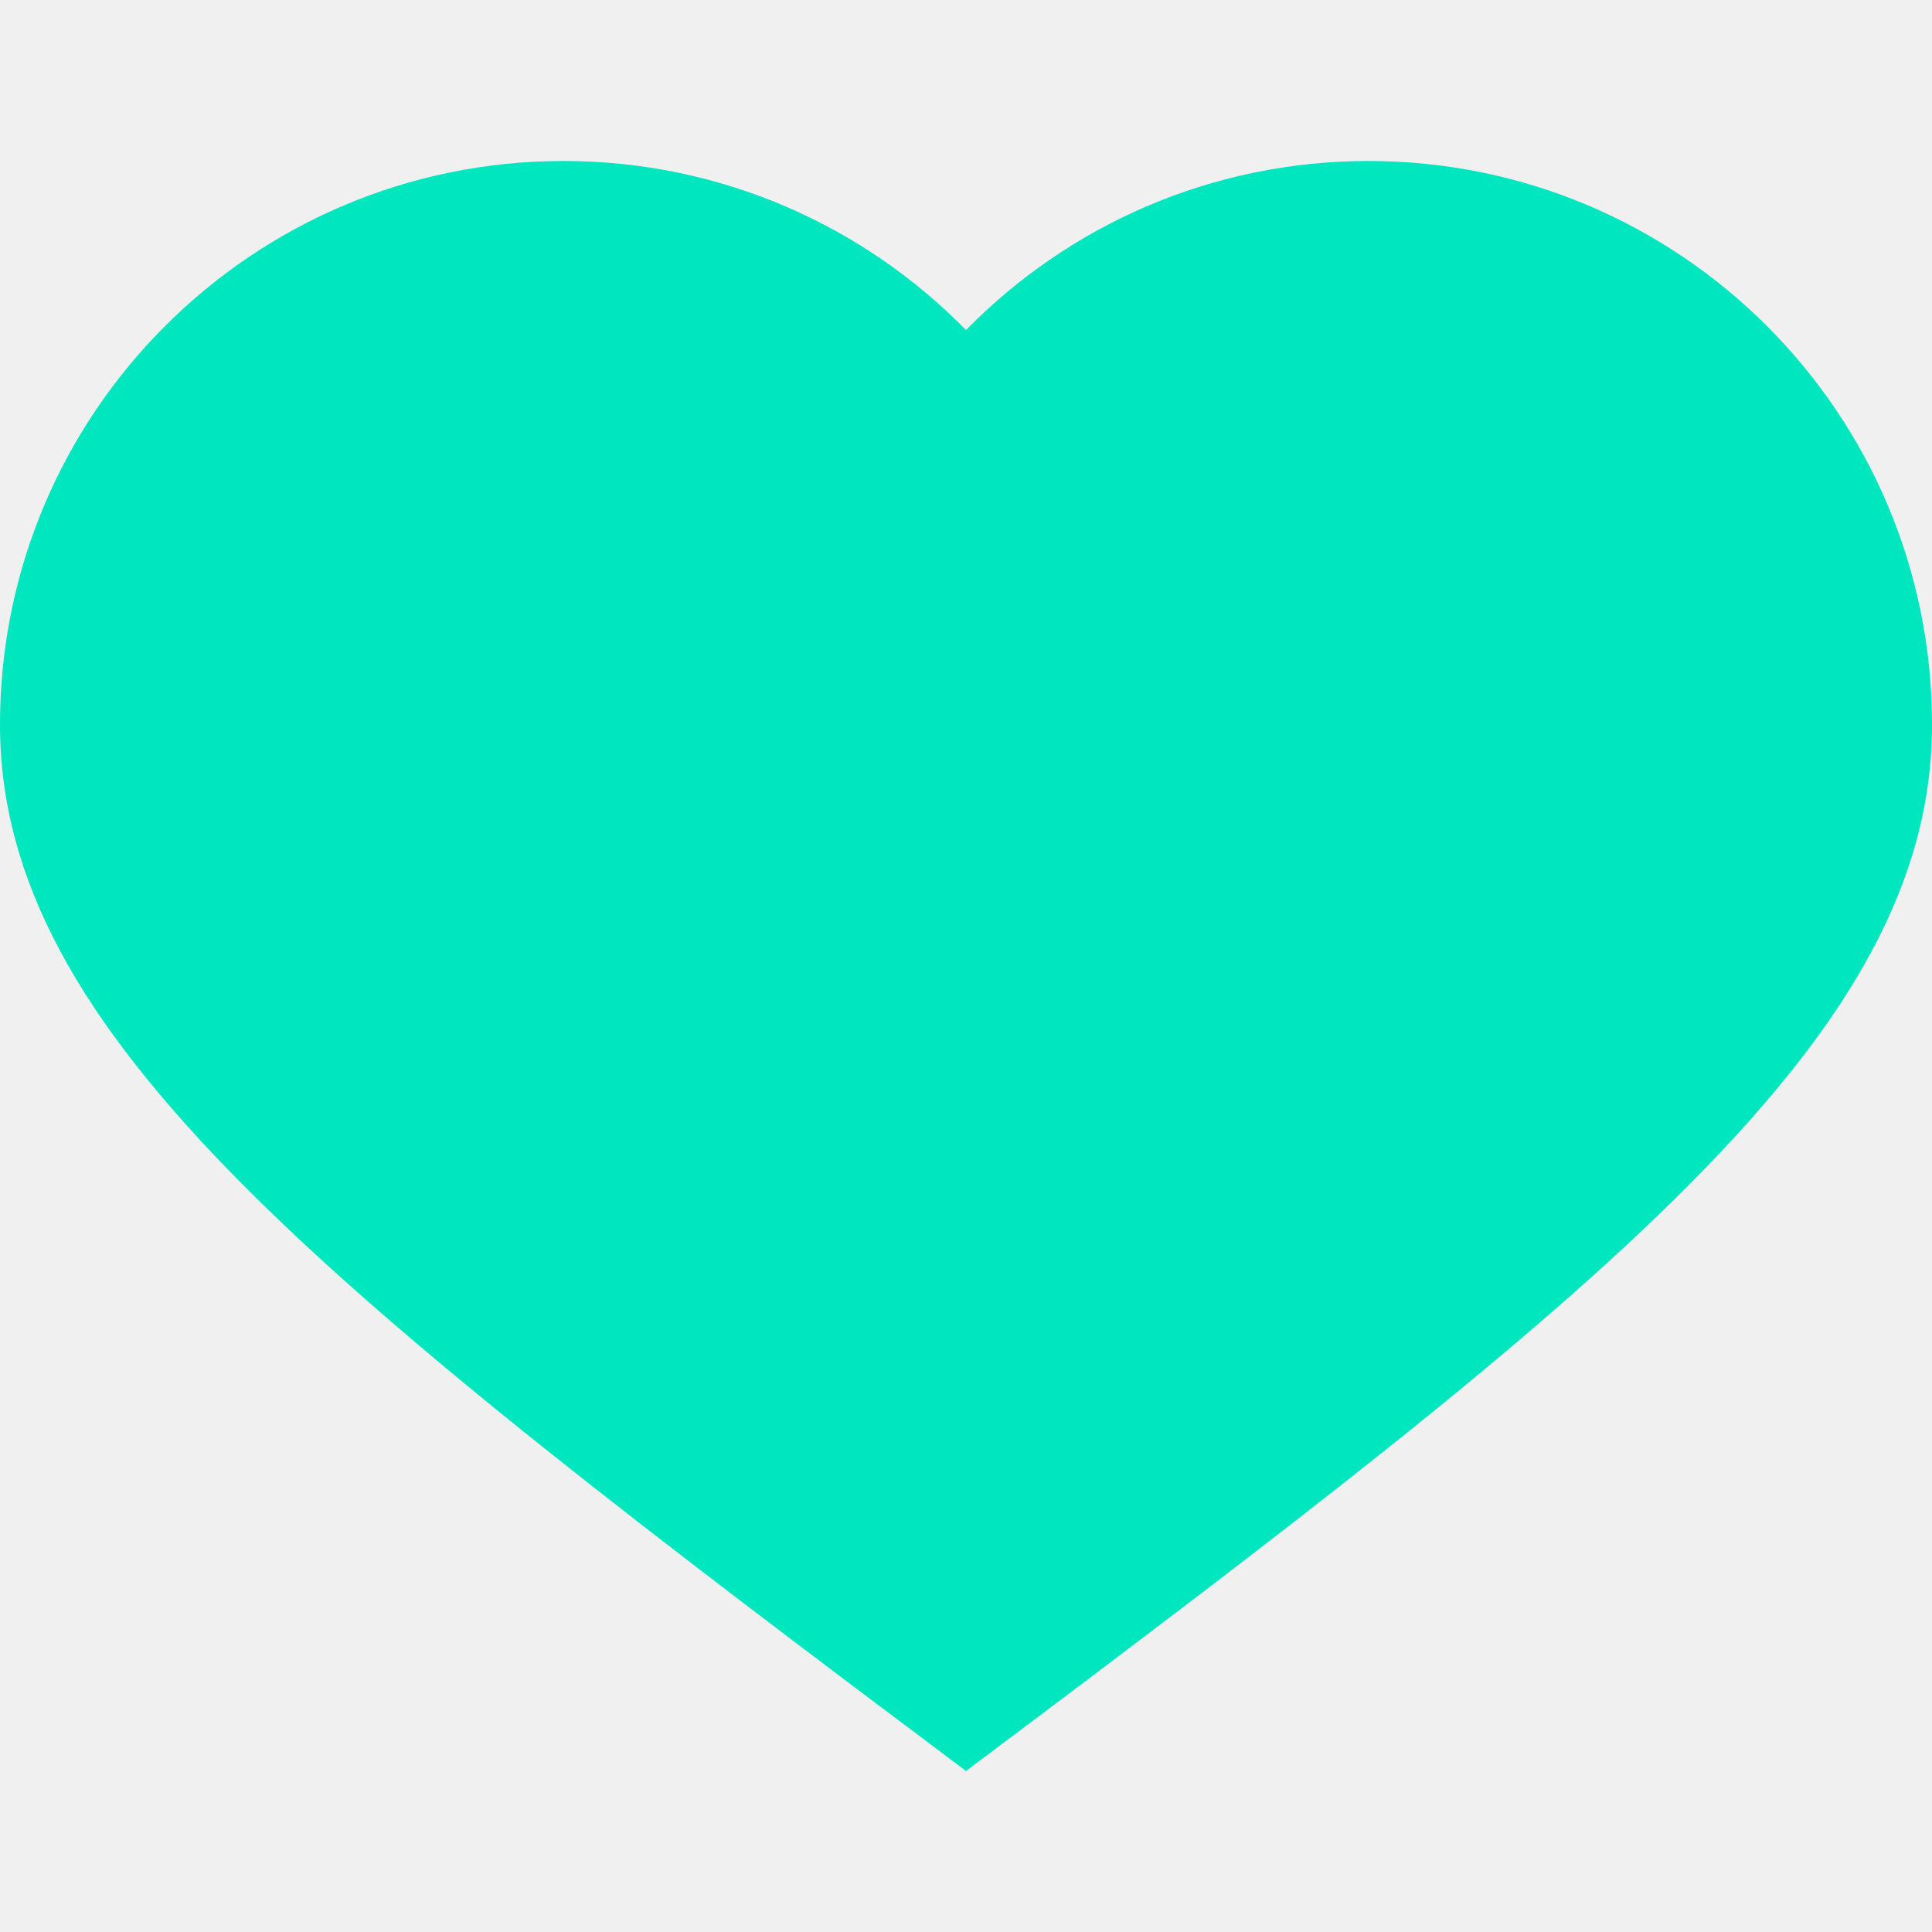
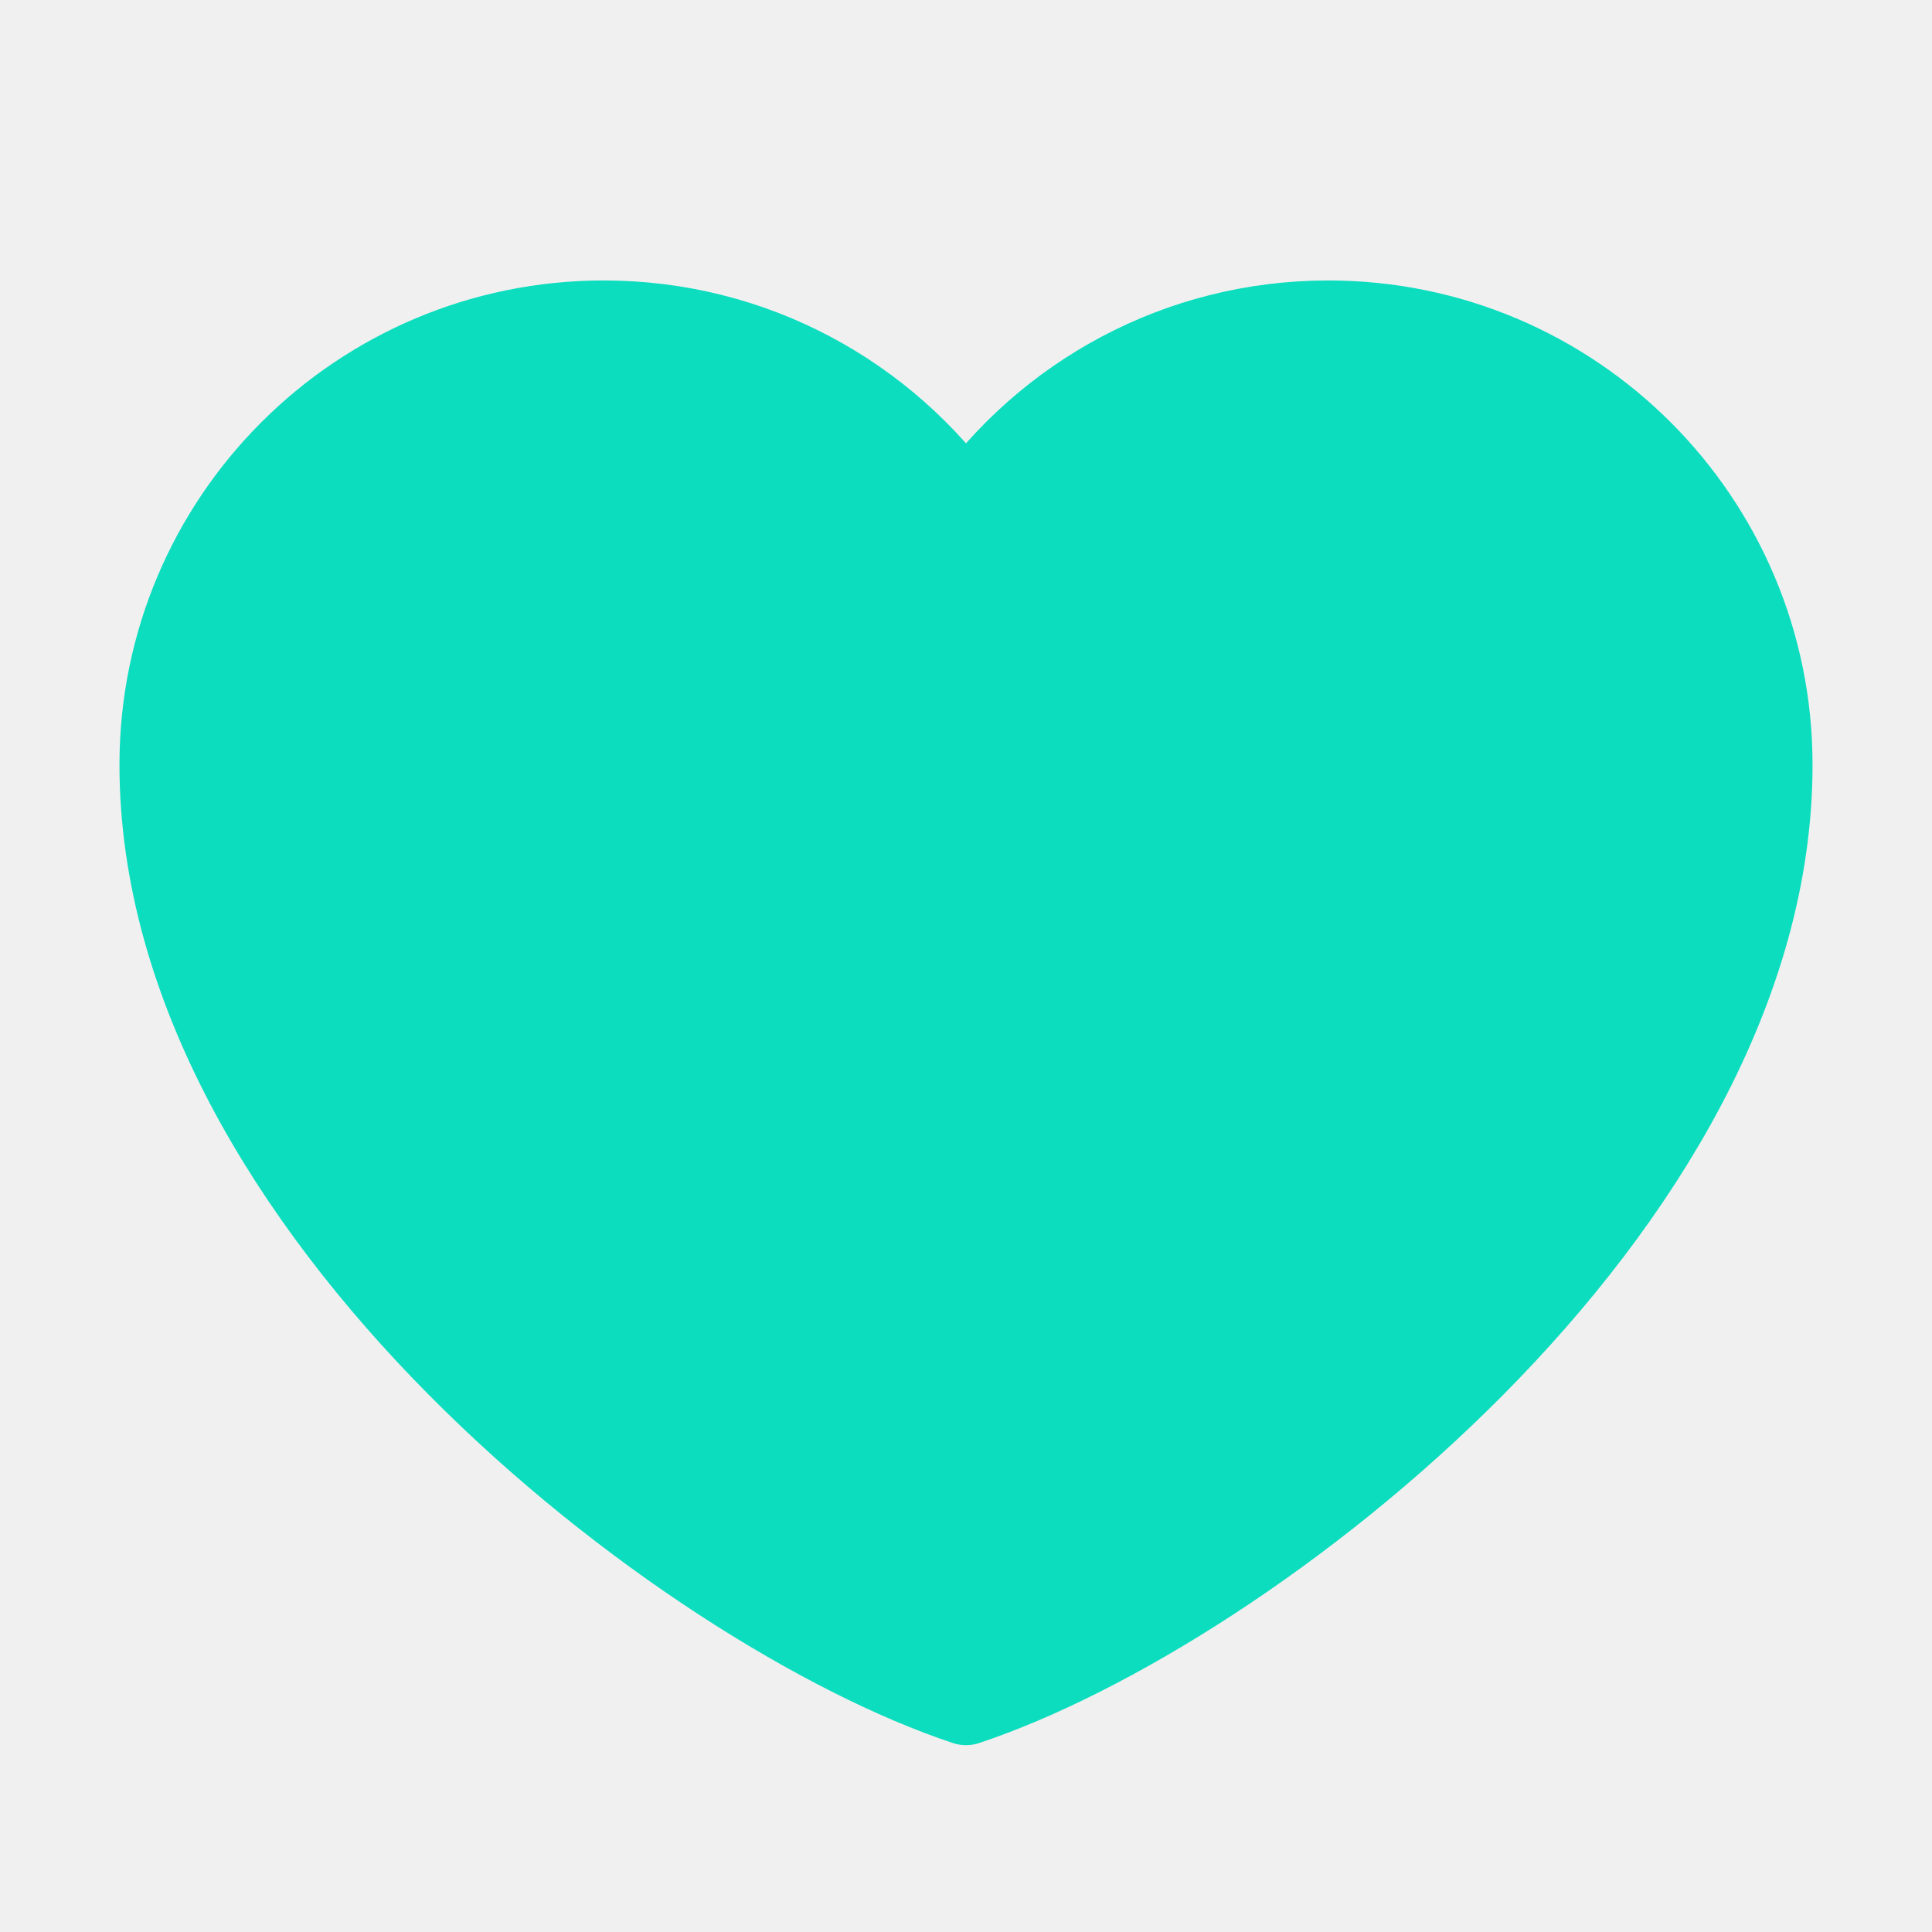
- <svg xmlns="http://www.w3.org/2000/svg" width="800px" height="800px" viewBox="0 0 12 12" enable-background="new 0 0 12 12" id="Слой_1" version="1.1" xml:space="preserve" fill="#000000">
+ <svg xmlns="http://www.w3.org/2000/svg" width="130px" height="130px" viewBox="0 0 48 48" fill="none">
  <g id="SVGRepo_bgCarrier" stroke-width="0" />
  <g id="SVGRepo_tracerCarrier" stroke-linecap="round" stroke-linejoin="round" />
  <g id="SVGRepo_iconCarrier">
-     <path d="M8.5,1C7.521,1,6.635,1.402,6,2.05C5.365,1.402,4.479,1,3.5,1 C1.567,1,0,2.567,0,4.5S2,8,6,11c4-3,6-4.567,6-6.5S10.433,1,8.5,1z" fill="#00e6bf" />
+     <rect width="48" height="48" fill="white" fill-opacity="0.01" />
+     <path d="M15 8C8.925 8 4 12.925 4 19C4 30 17 40 24 42.326C31 40 44 30 44 19C44 12.925 39.075 8 33 8C29.28 8 25.991 9.847 24 12.674C22.009 9.847 18.72 8 15 8Z" fill="#0bddbe" stroke="#0bddbe" stroke-width="2.064" stroke-linecap="round" stroke-linejoin="round" />
  </g>
</svg>
